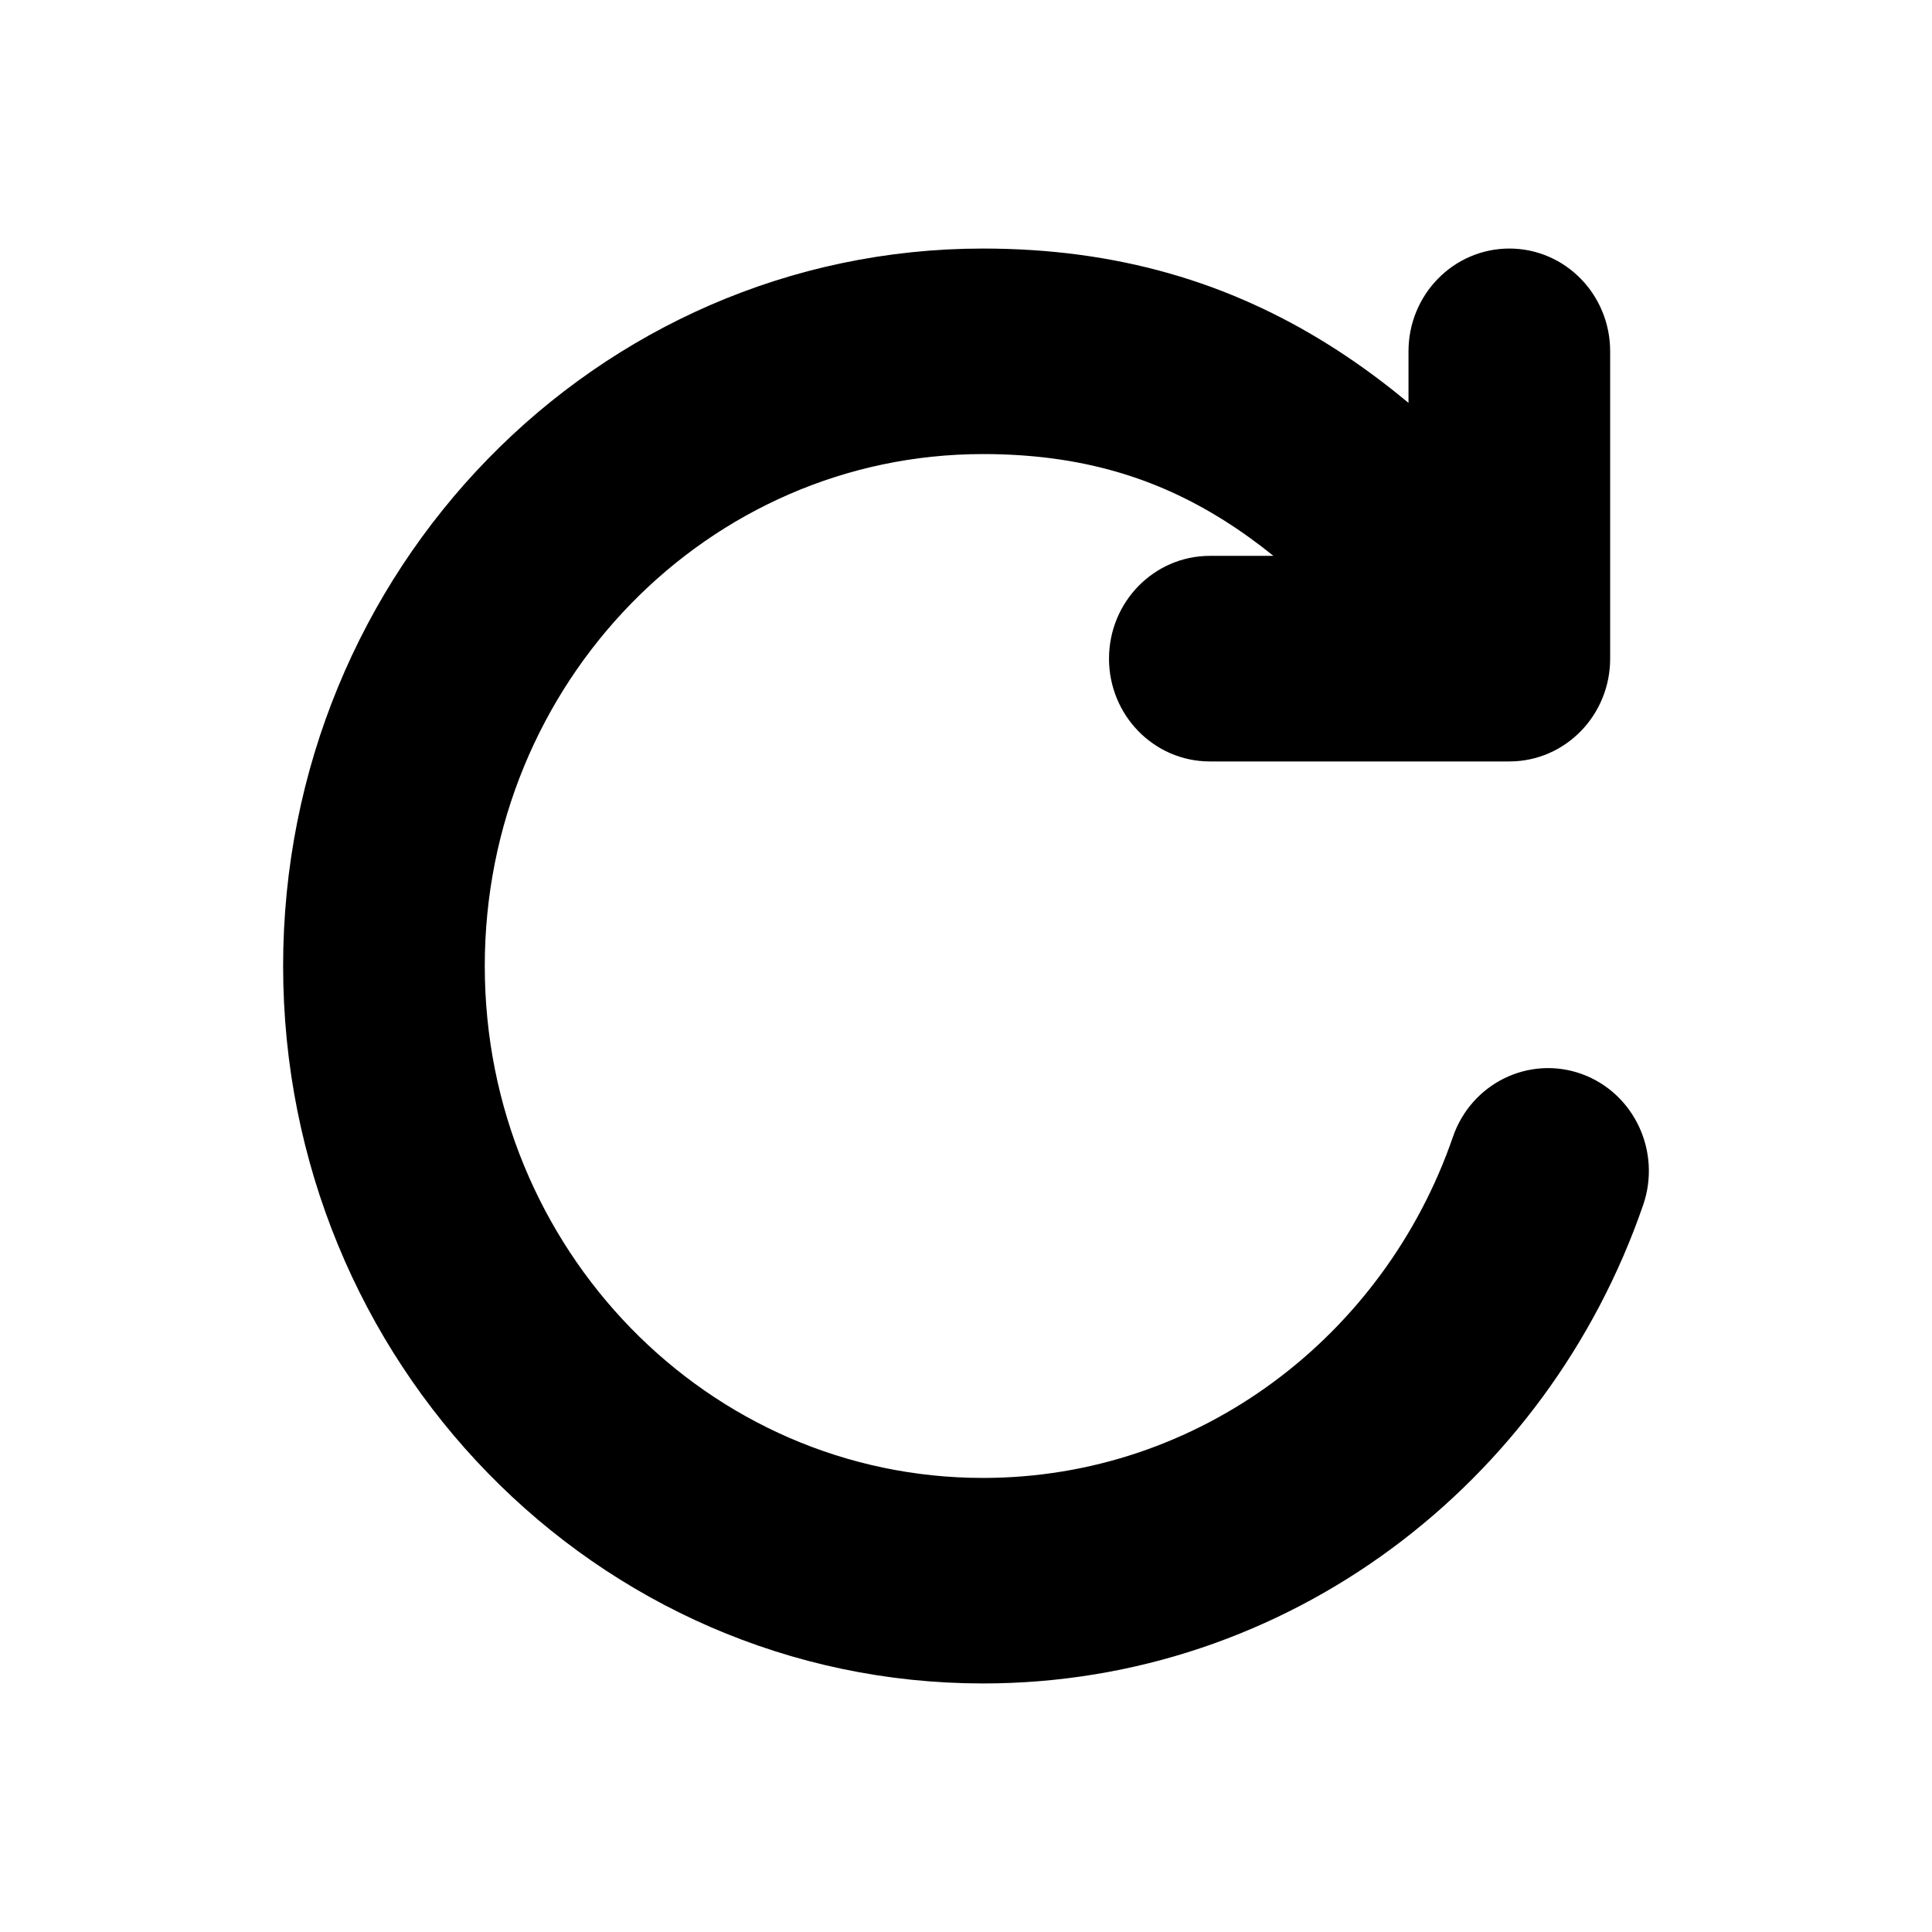
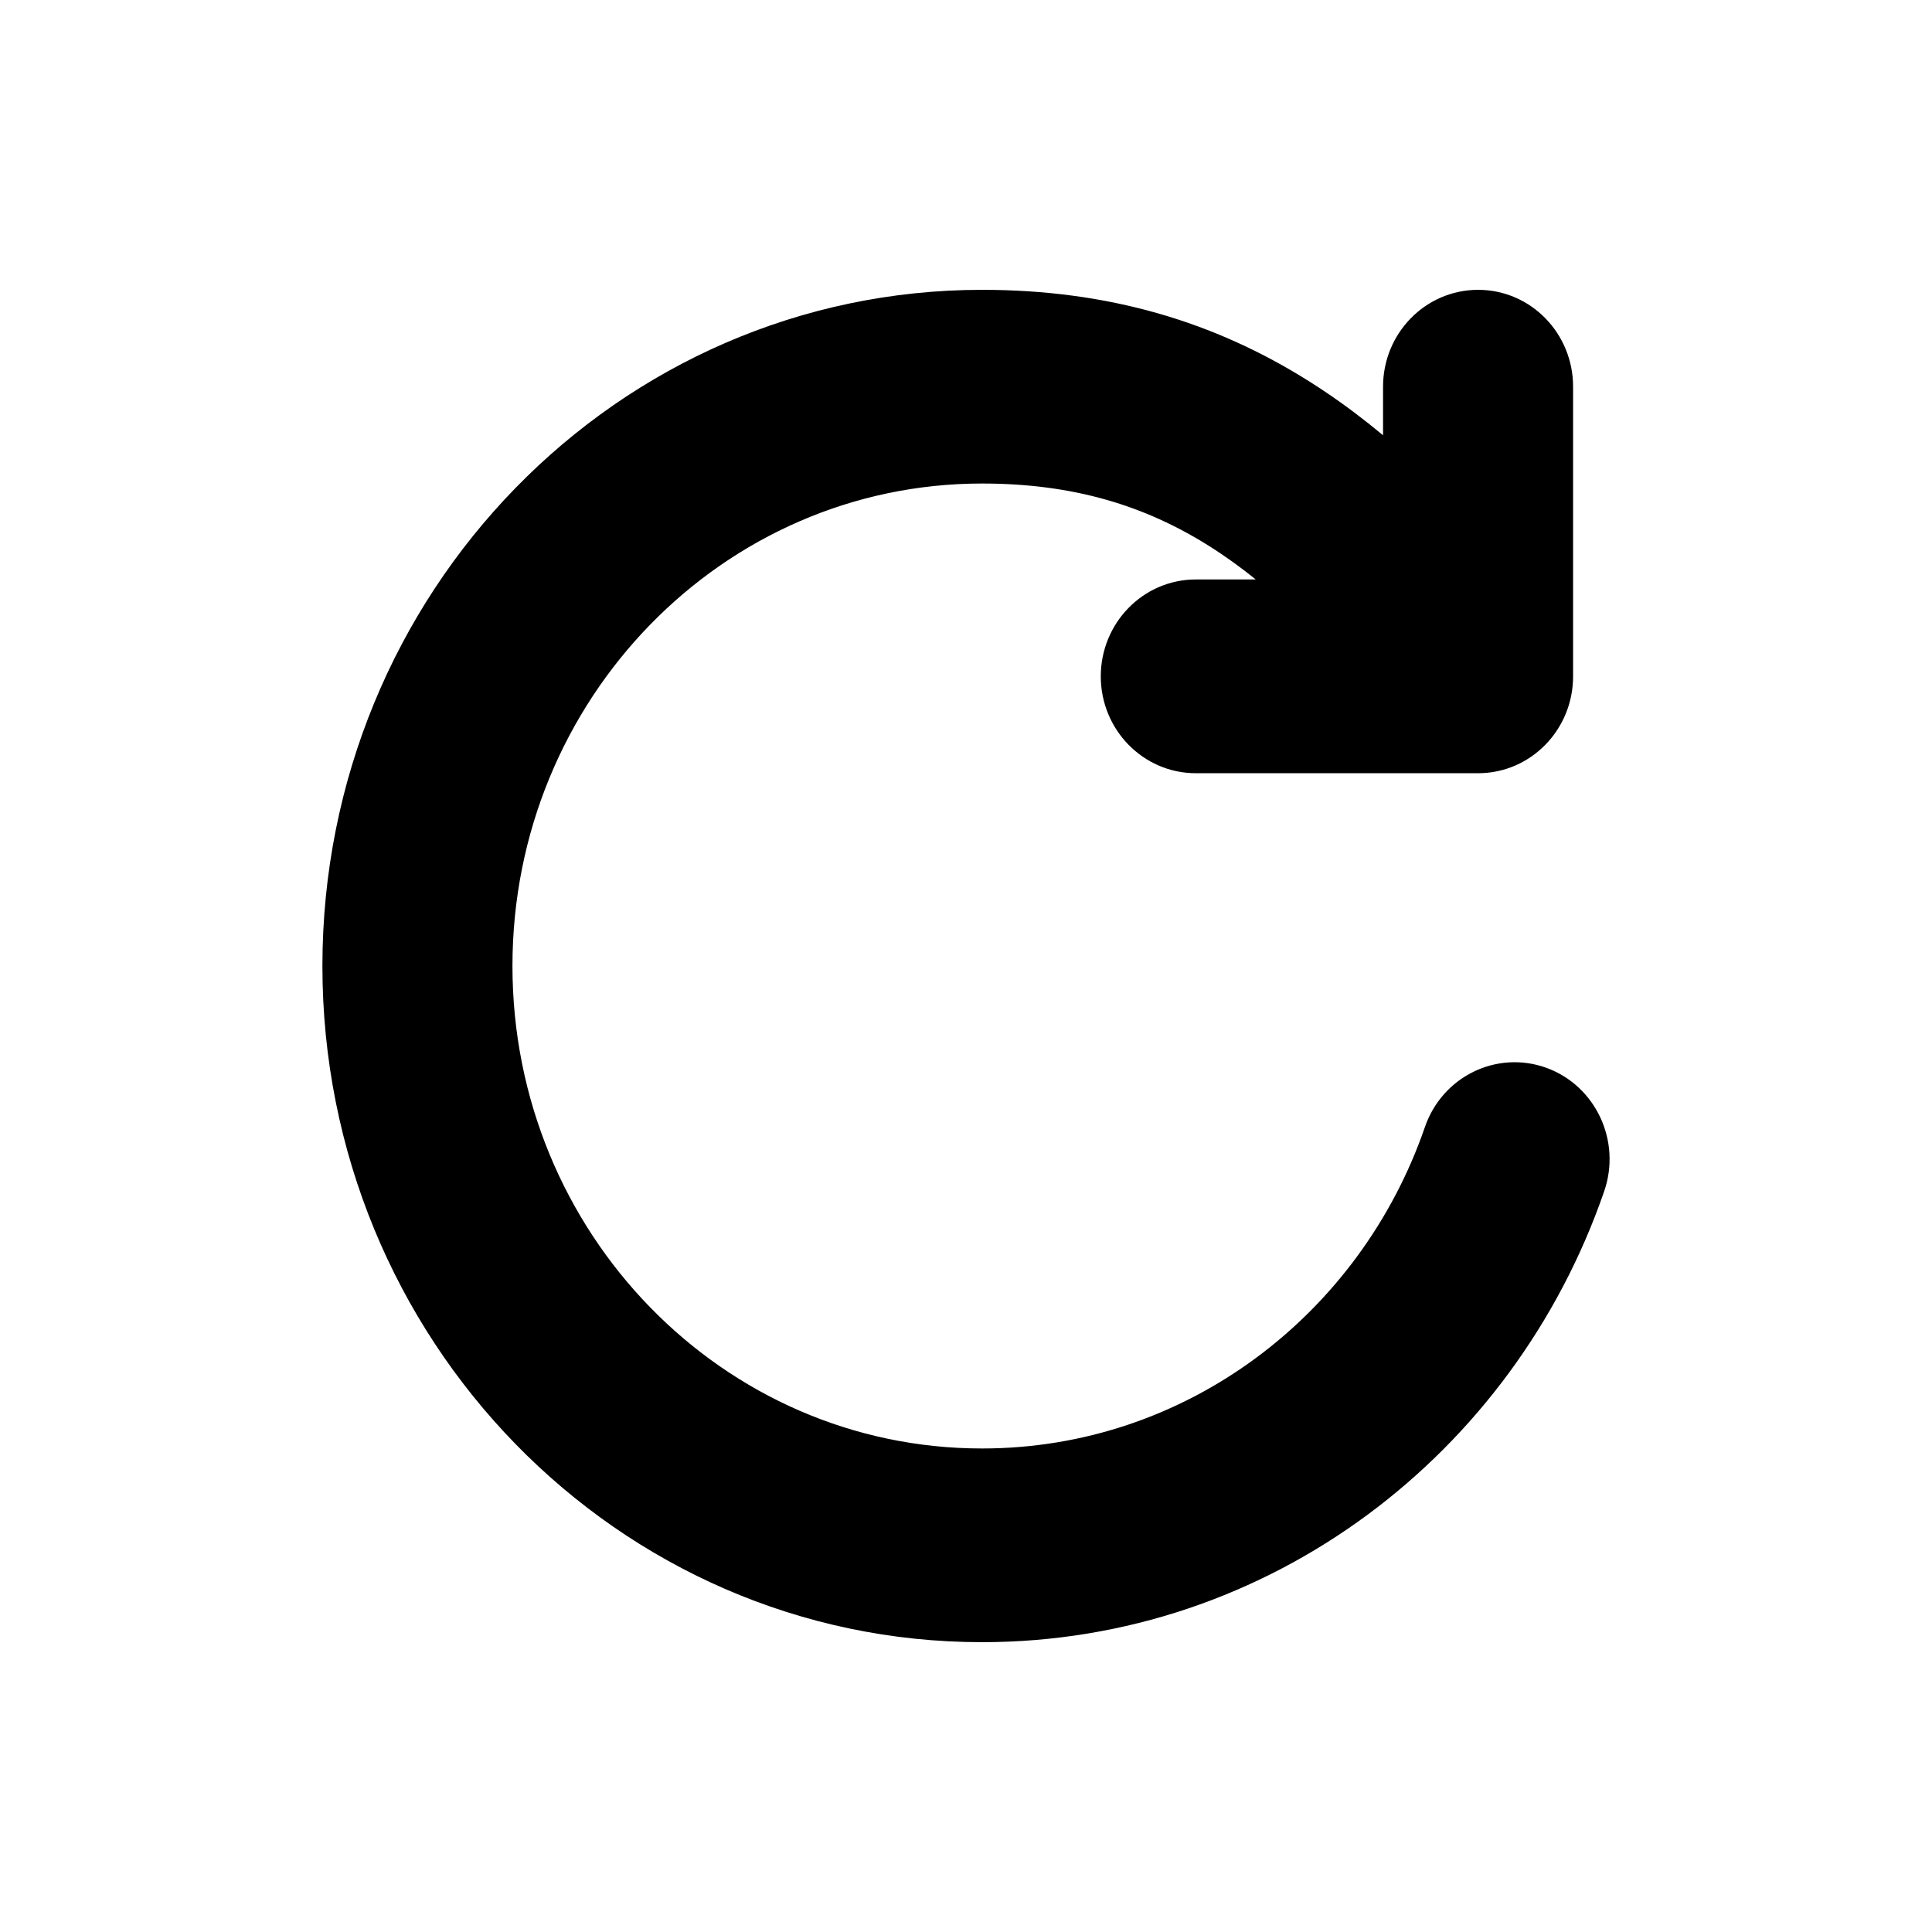
<svg xmlns="http://www.w3.org/2000/svg" width="20" height="20" viewBox="0 0 20 20" fill="none">
-   <g id="mateo-optical-size" transform="matrix(0.7158581 0 0 0.7158581 2.48349 2.841419)">
+   <g id="mateo-optical-size" transform="matrix(0.674673 0 0 0.674673 2.915934 3.25327)">
    <path fill-rule="evenodd" clip-rule="evenodd" d="M10.746 2.222C6.56 2.222 3.166 5.704 3.166 10C3.166 14.296 6.56 17.778 10.746 17.778C14.045 17.778 16.855 15.615 17.896 12.593C18.095 12.014 18.714 11.711 19.278 11.915C19.841 12.12 20.137 12.755 19.938 13.333C18.6 17.216 14.992 20 10.746 20C5.364 20 1 15.523 1 10C1 4.477 5.364 0 10.746 0C12.616 0 14.174 0.47 15.563 1.345C16.17 1.727 16.736 2.181 17.274 2.693V1.111C17.274 0.497 17.759 0 18.358 0C18.956 0 19.44 0.497 19.44 1.111V5.556C19.44 6.169 18.956 6.667 18.358 6.667H14.026C13.428 6.667 12.943 6.169 12.943 5.556C12.943 4.942 13.428 4.444 14.026 4.444H15.929C15.437 3.963 14.944 3.562 14.431 3.239C13.394 2.586 12.23 2.222 10.746 2.222Z" fill="black" stroke="black" stroke-width="0.75" stroke-linejoin="round" />
  </g>
</svg>
